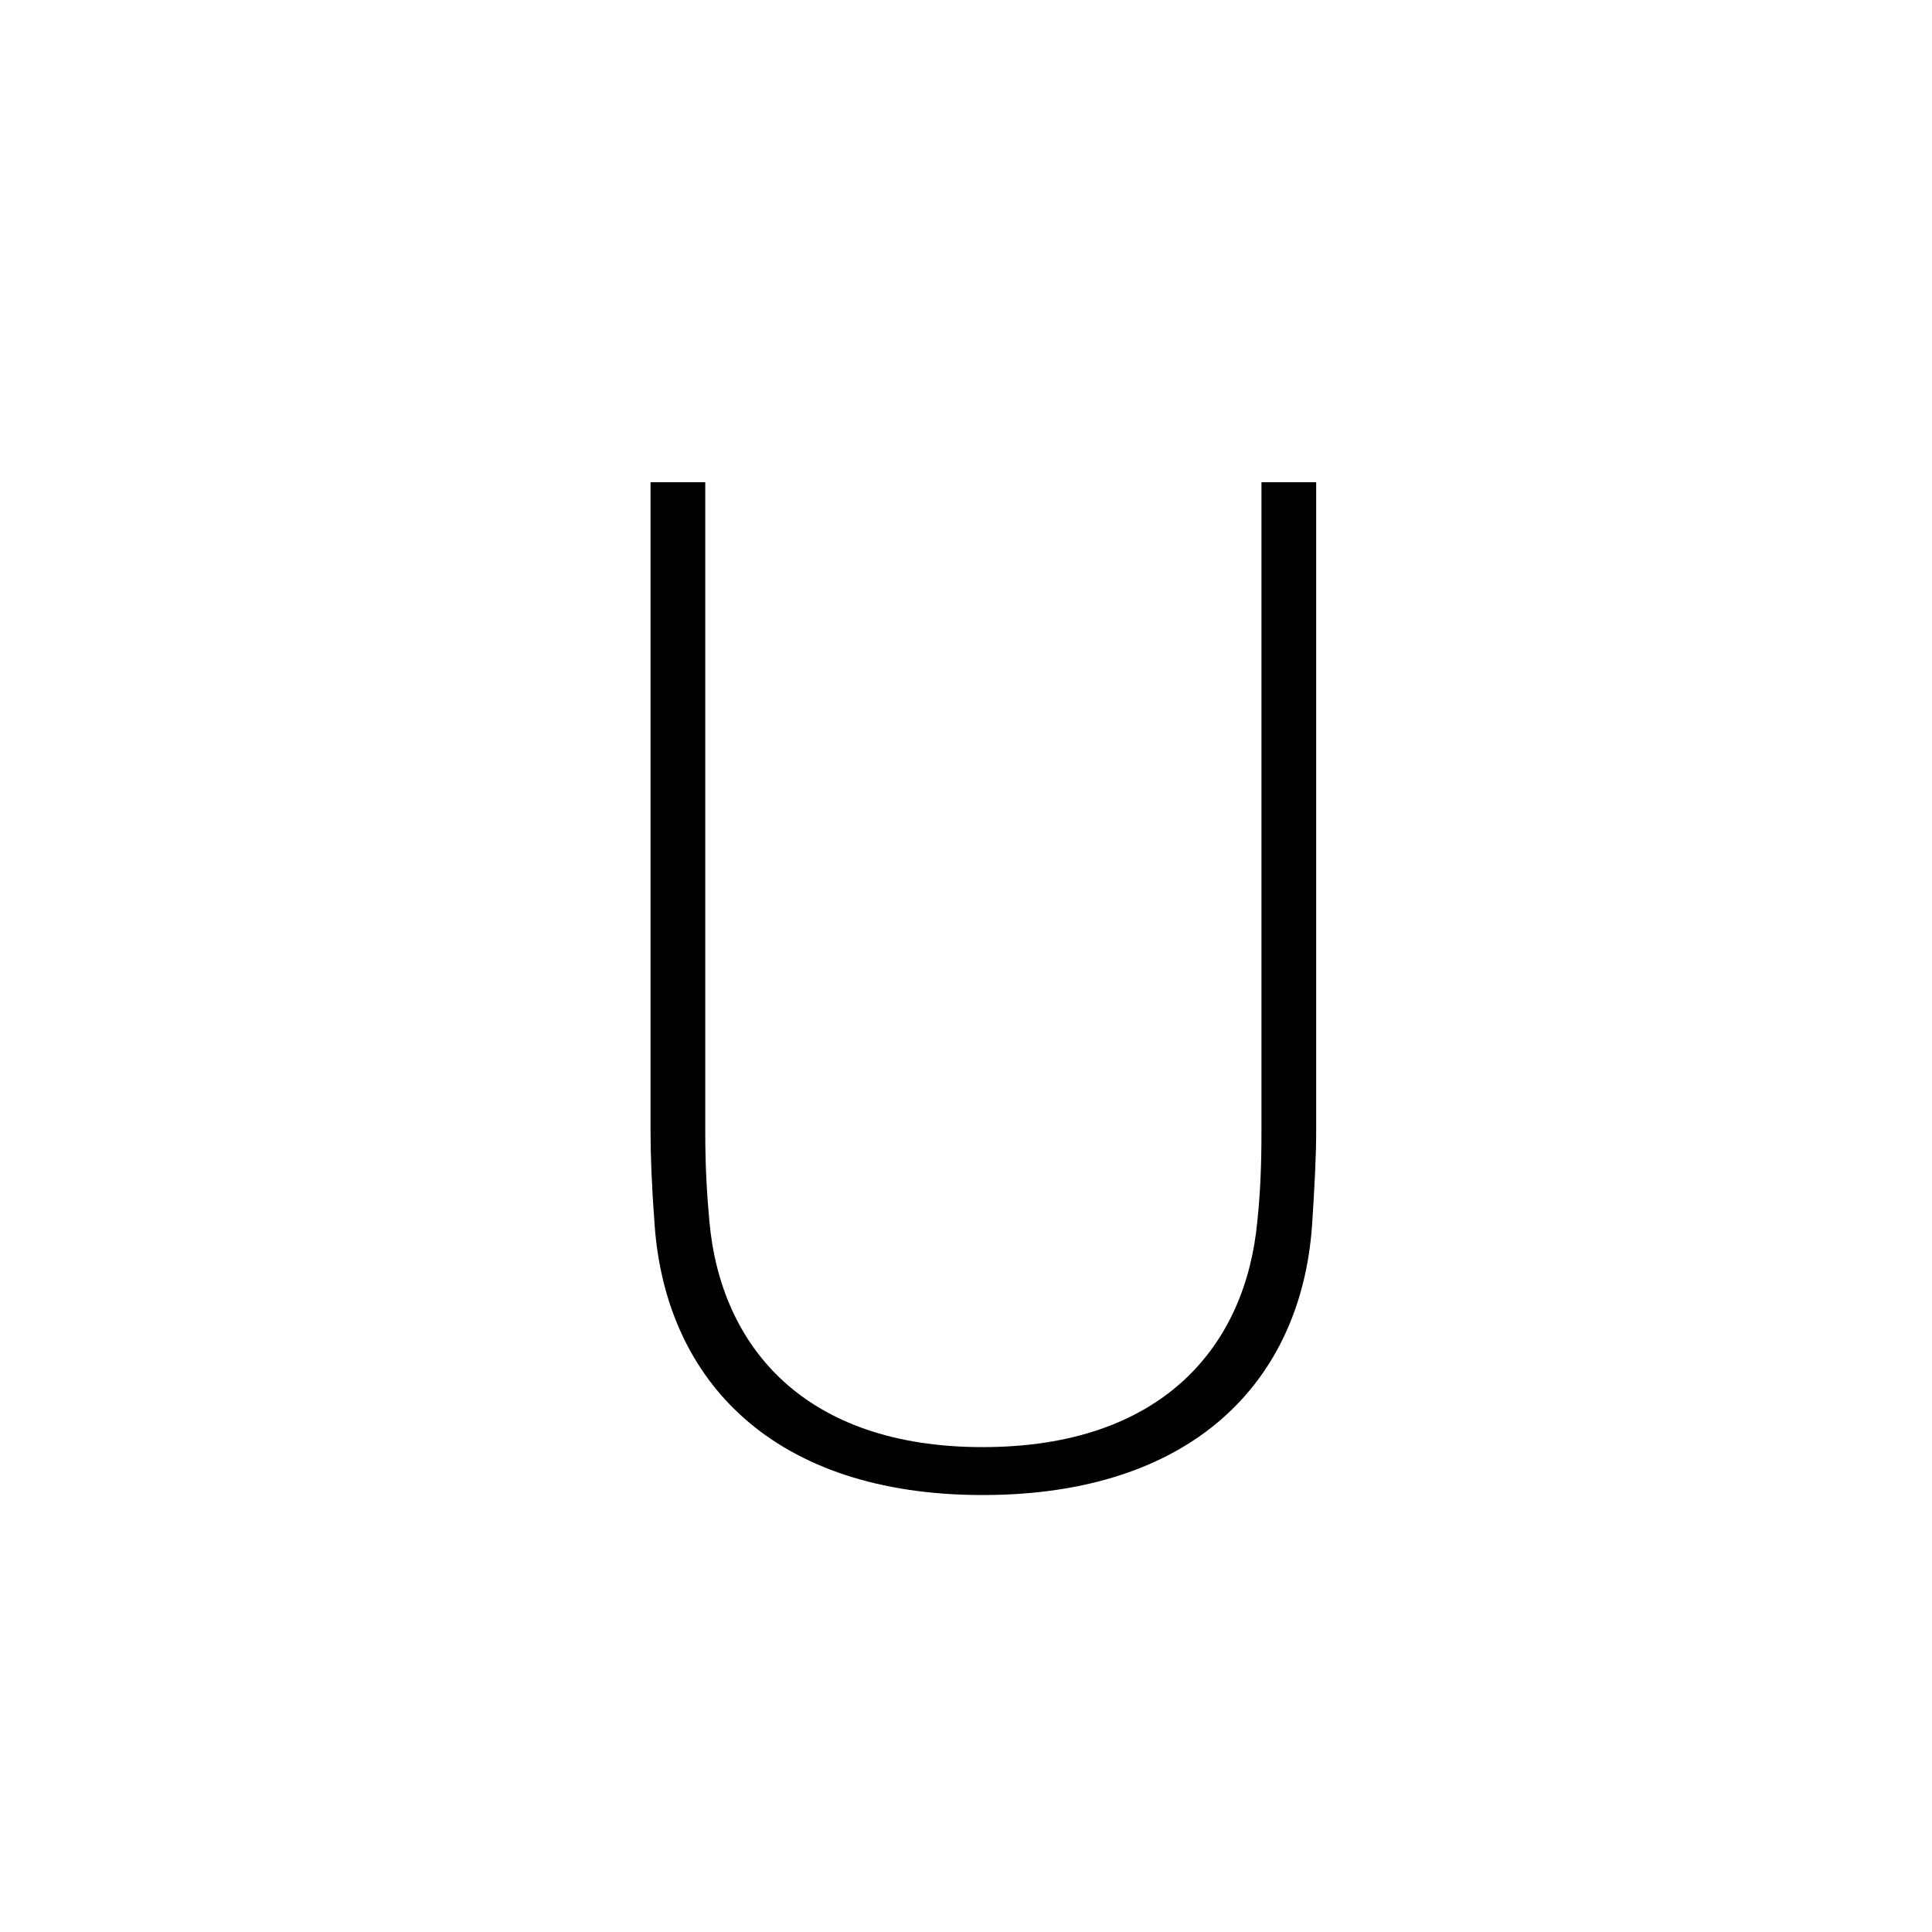
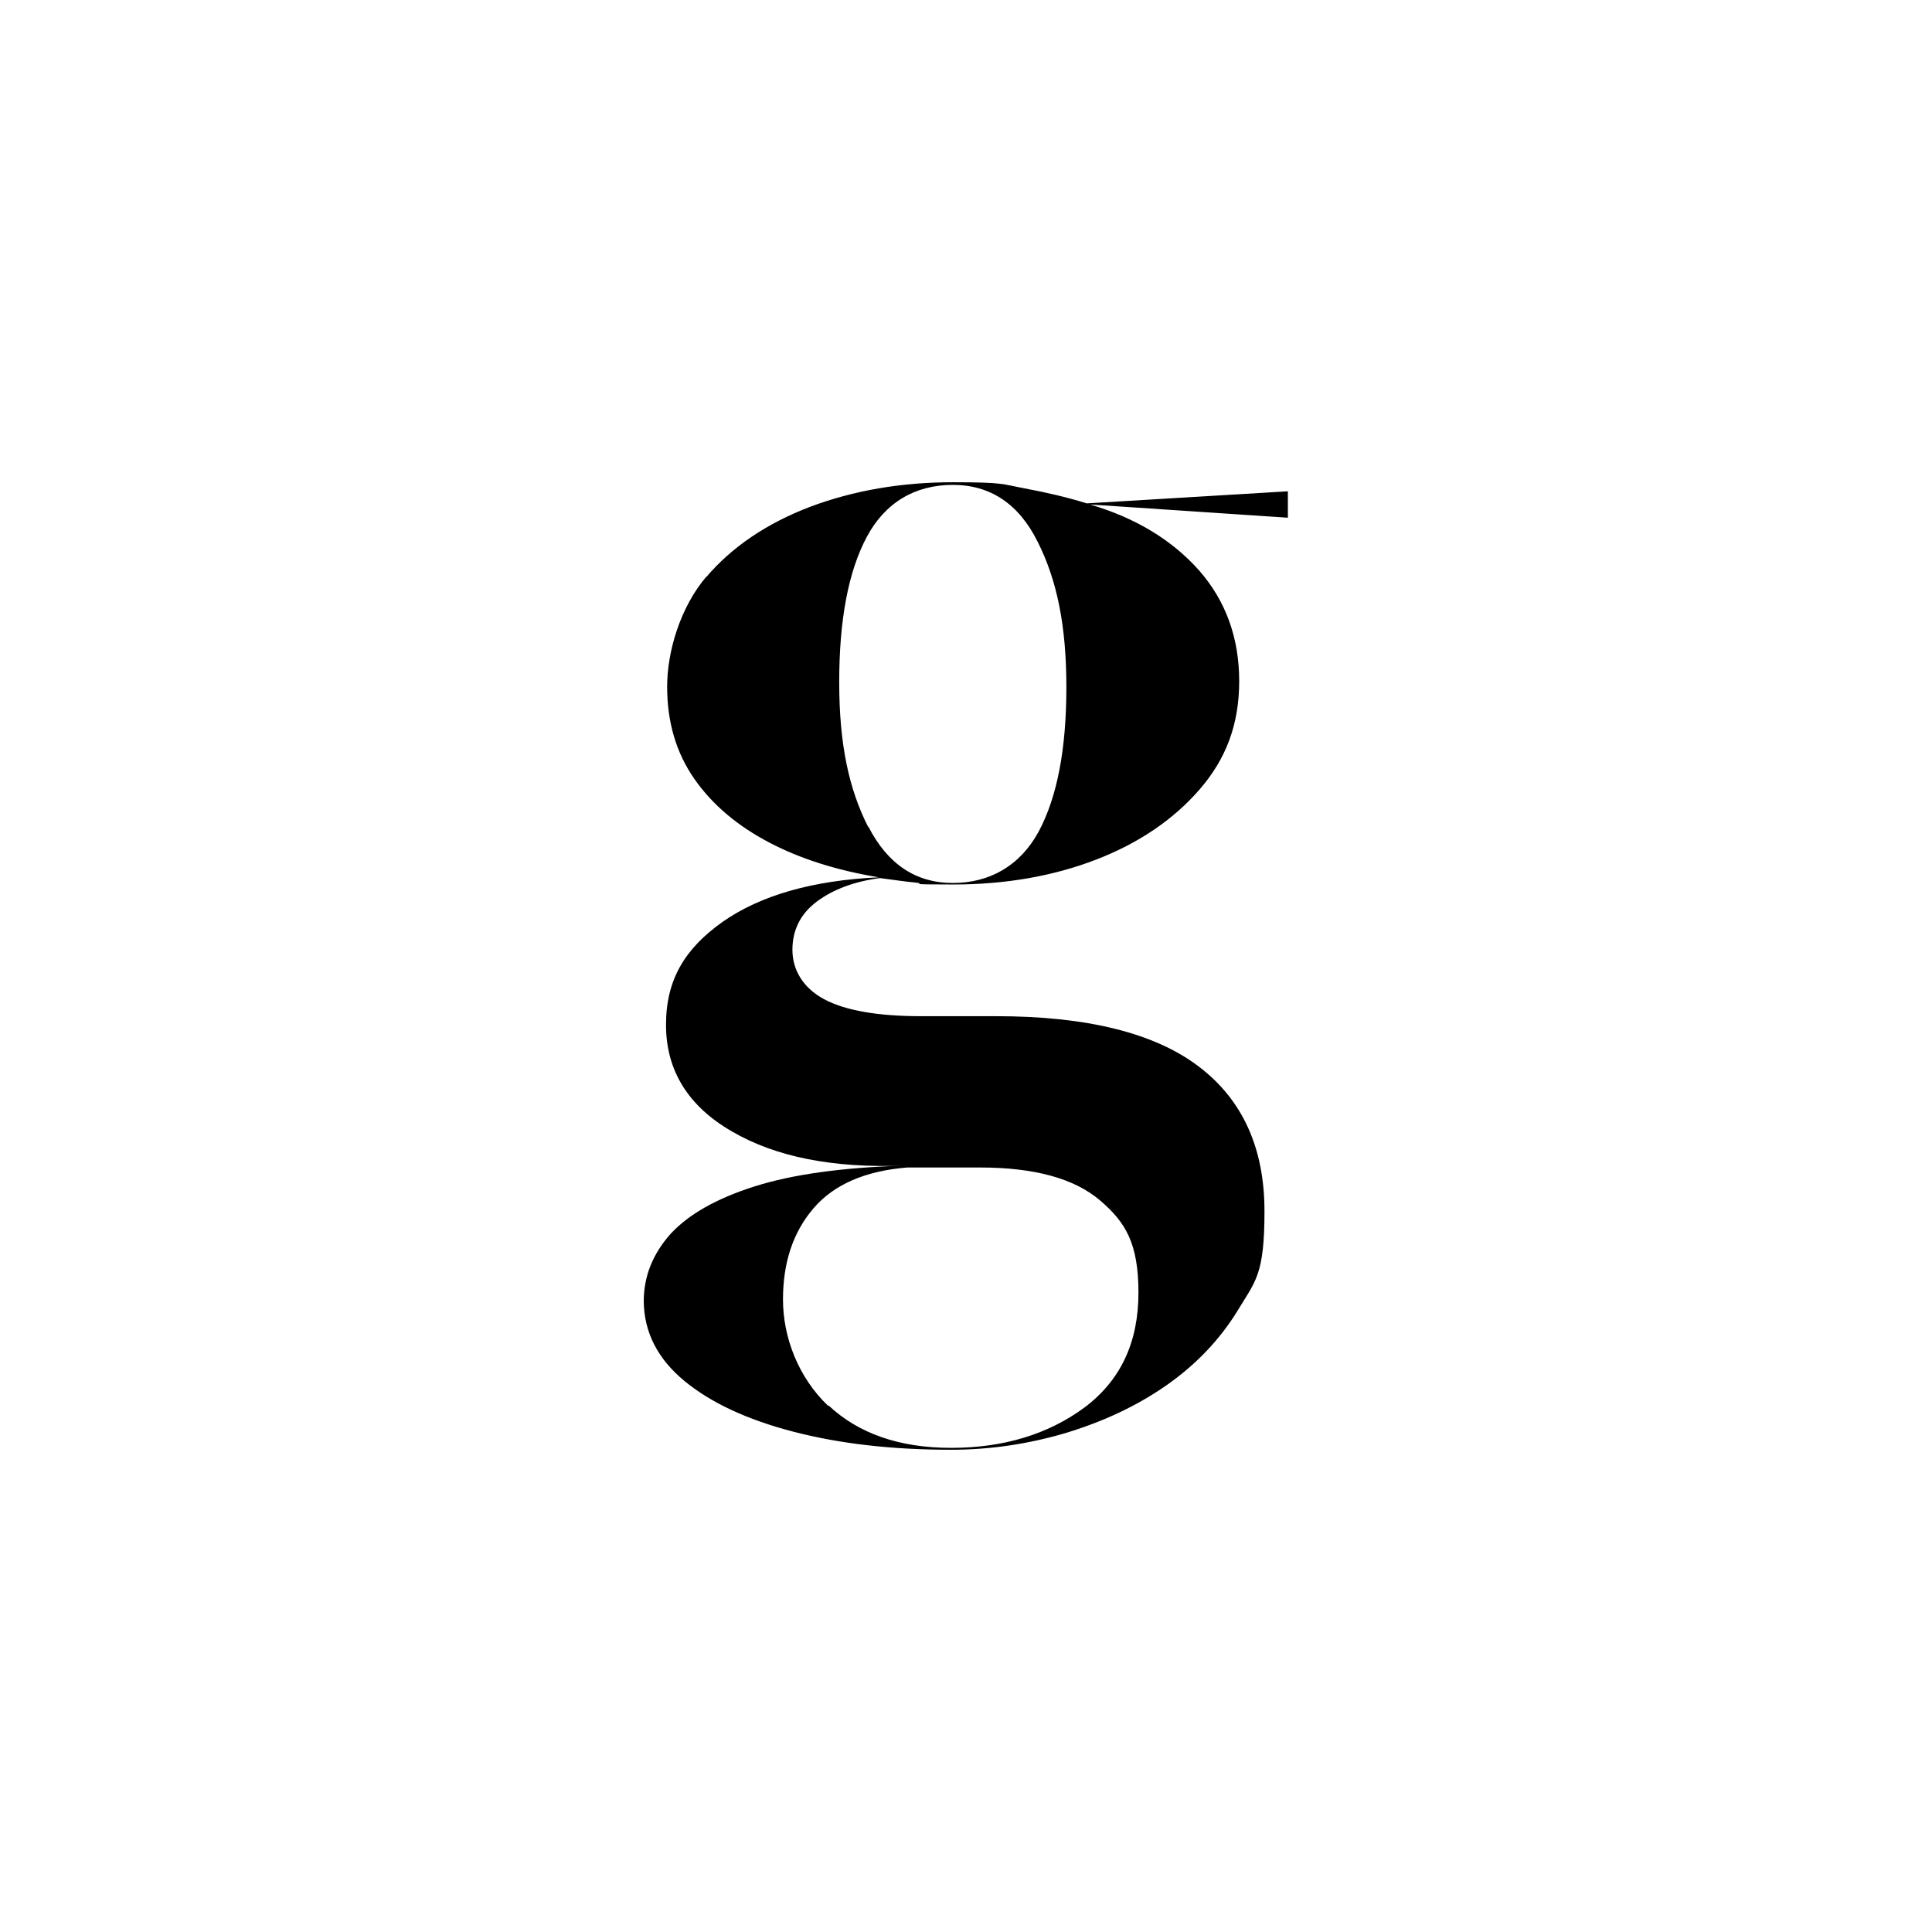
- <svg xmlns="http://www.w3.org/2000/svg" id="Layer_1" viewBox="0 0 512 512">
-   <path d="M348.8 299.7c0 6.5-.4 14.5-1.1 25.2-3 41.2-31.6 71.3-87.3 71.3-55.3 0-83.8-30.1-86.9-71.3-.8-10.7-1.1-18.7-1.1-25.2V127.8h14.5v172.3c0 8.8.4 16 1.1 23.6 3 33.2 25.2 59.8 72.4 59.8 47.6 0 69.7-26.7 72.8-59.8.8-7.6 1.1-14.9 1.1-23.6V127.8h14.5v171.9z" />
+ <svg xmlns="http://www.w3.org/2000/svg" id="Layer_1" data-name="Layer 1" version="1.1" viewBox="0 0 512 512">
+   <defs>
+     <style>
+       .cls-1 {
+         fill: #000;
+         stroke-width: 0px;
+       }
+     </style>
+   </defs>
+   <path class="cls-1" d="M187.1,153c6.9-8.1,16.1-14.3,27.6-18.7,11.5-4.3,24.1-6.5,37.8-6.5s13,.5,18.9,1.6c5.9,1.1,11.5,2.4,16.6,4l53.3-3.2v7l-52.4-3.5c12.2,3.6,21.8,9.5,28.9,17.5,7,8,10.6,17.8,10.6,29.3s-3.5,20.6-10.4,28.6c-6.9,8-16.1,14.3-27.5,18.7s-24.1,6.6-37.9,6.6-6.7-.2-9.9-.5-6.3-.8-9.5-1.2c-6.8.9-12.4,3-16.7,6.2-4.3,3.2-6.5,7.5-6.5,12.8s2.8,10.1,8.4,13.1,14.2,4.5,25.7,4.5h19.9c23.9,0,41.8,4.4,53.5,13.2,11.7,8.8,17.6,21.6,17.6,38.5s-2.4,18.5-7.1,26.3c-4.8,7.8-11.1,14.4-19,19.9s-16.8,9.6-26.7,12.6c-9.9,2.9-19.9,4.4-30.3,4.4-15.6,0-29.5-1.6-41.8-4.8-12.3-3.2-21.9-7.7-28.9-13.5s-10.6-12.8-10.7-21c0-6.7,2.4-12.6,7.1-17.9,4.8-5.2,12.2-9.4,22.3-12.6,10.1-3.2,23.3-5,39.5-5.5-18.8.7-34-2.3-45.6-9.1-11.6-6.7-17.4-16.2-17.4-28.2s5-20.2,15-27.3c10-7,23.8-11,41.4-11.8-10.9-1.8-20.6-4.8-29-9.2s-15.1-10-19.9-16.9c-4.8-6.9-7.2-15-7.2-24.4s3.5-21.1,10.4-29.2ZM219.5,372.4c8,7.5,18.8,11.3,32.6,11.3s25.7-3.6,35.3-10.7c9.6-7.2,14.3-17.3,14.3-30.4s-3.4-18.7-10.2-24.5c-6.8-5.8-17.4-8.7-31.7-8.7h-19.4c-11.1.9-19.4,4.5-24.8,10.8-5.4,6.3-8.1,14.3-8.1,24.2s4,20.6,12,28.2ZM230.1,219c5.1,10,12.6,15,22.4,15s17.9-4.6,22.8-13.7c4.9-9.2,7.3-21.9,7.3-38.2s-2.5-28.4-7.6-38.5c-5-10.1-12.6-15.1-22.5-15.1s-17.9,4.6-22.8,13.8c-4.9,9.2-7.3,22-7.3,38.5s2.6,28.4,7.7,38.4Z" />
</svg>
